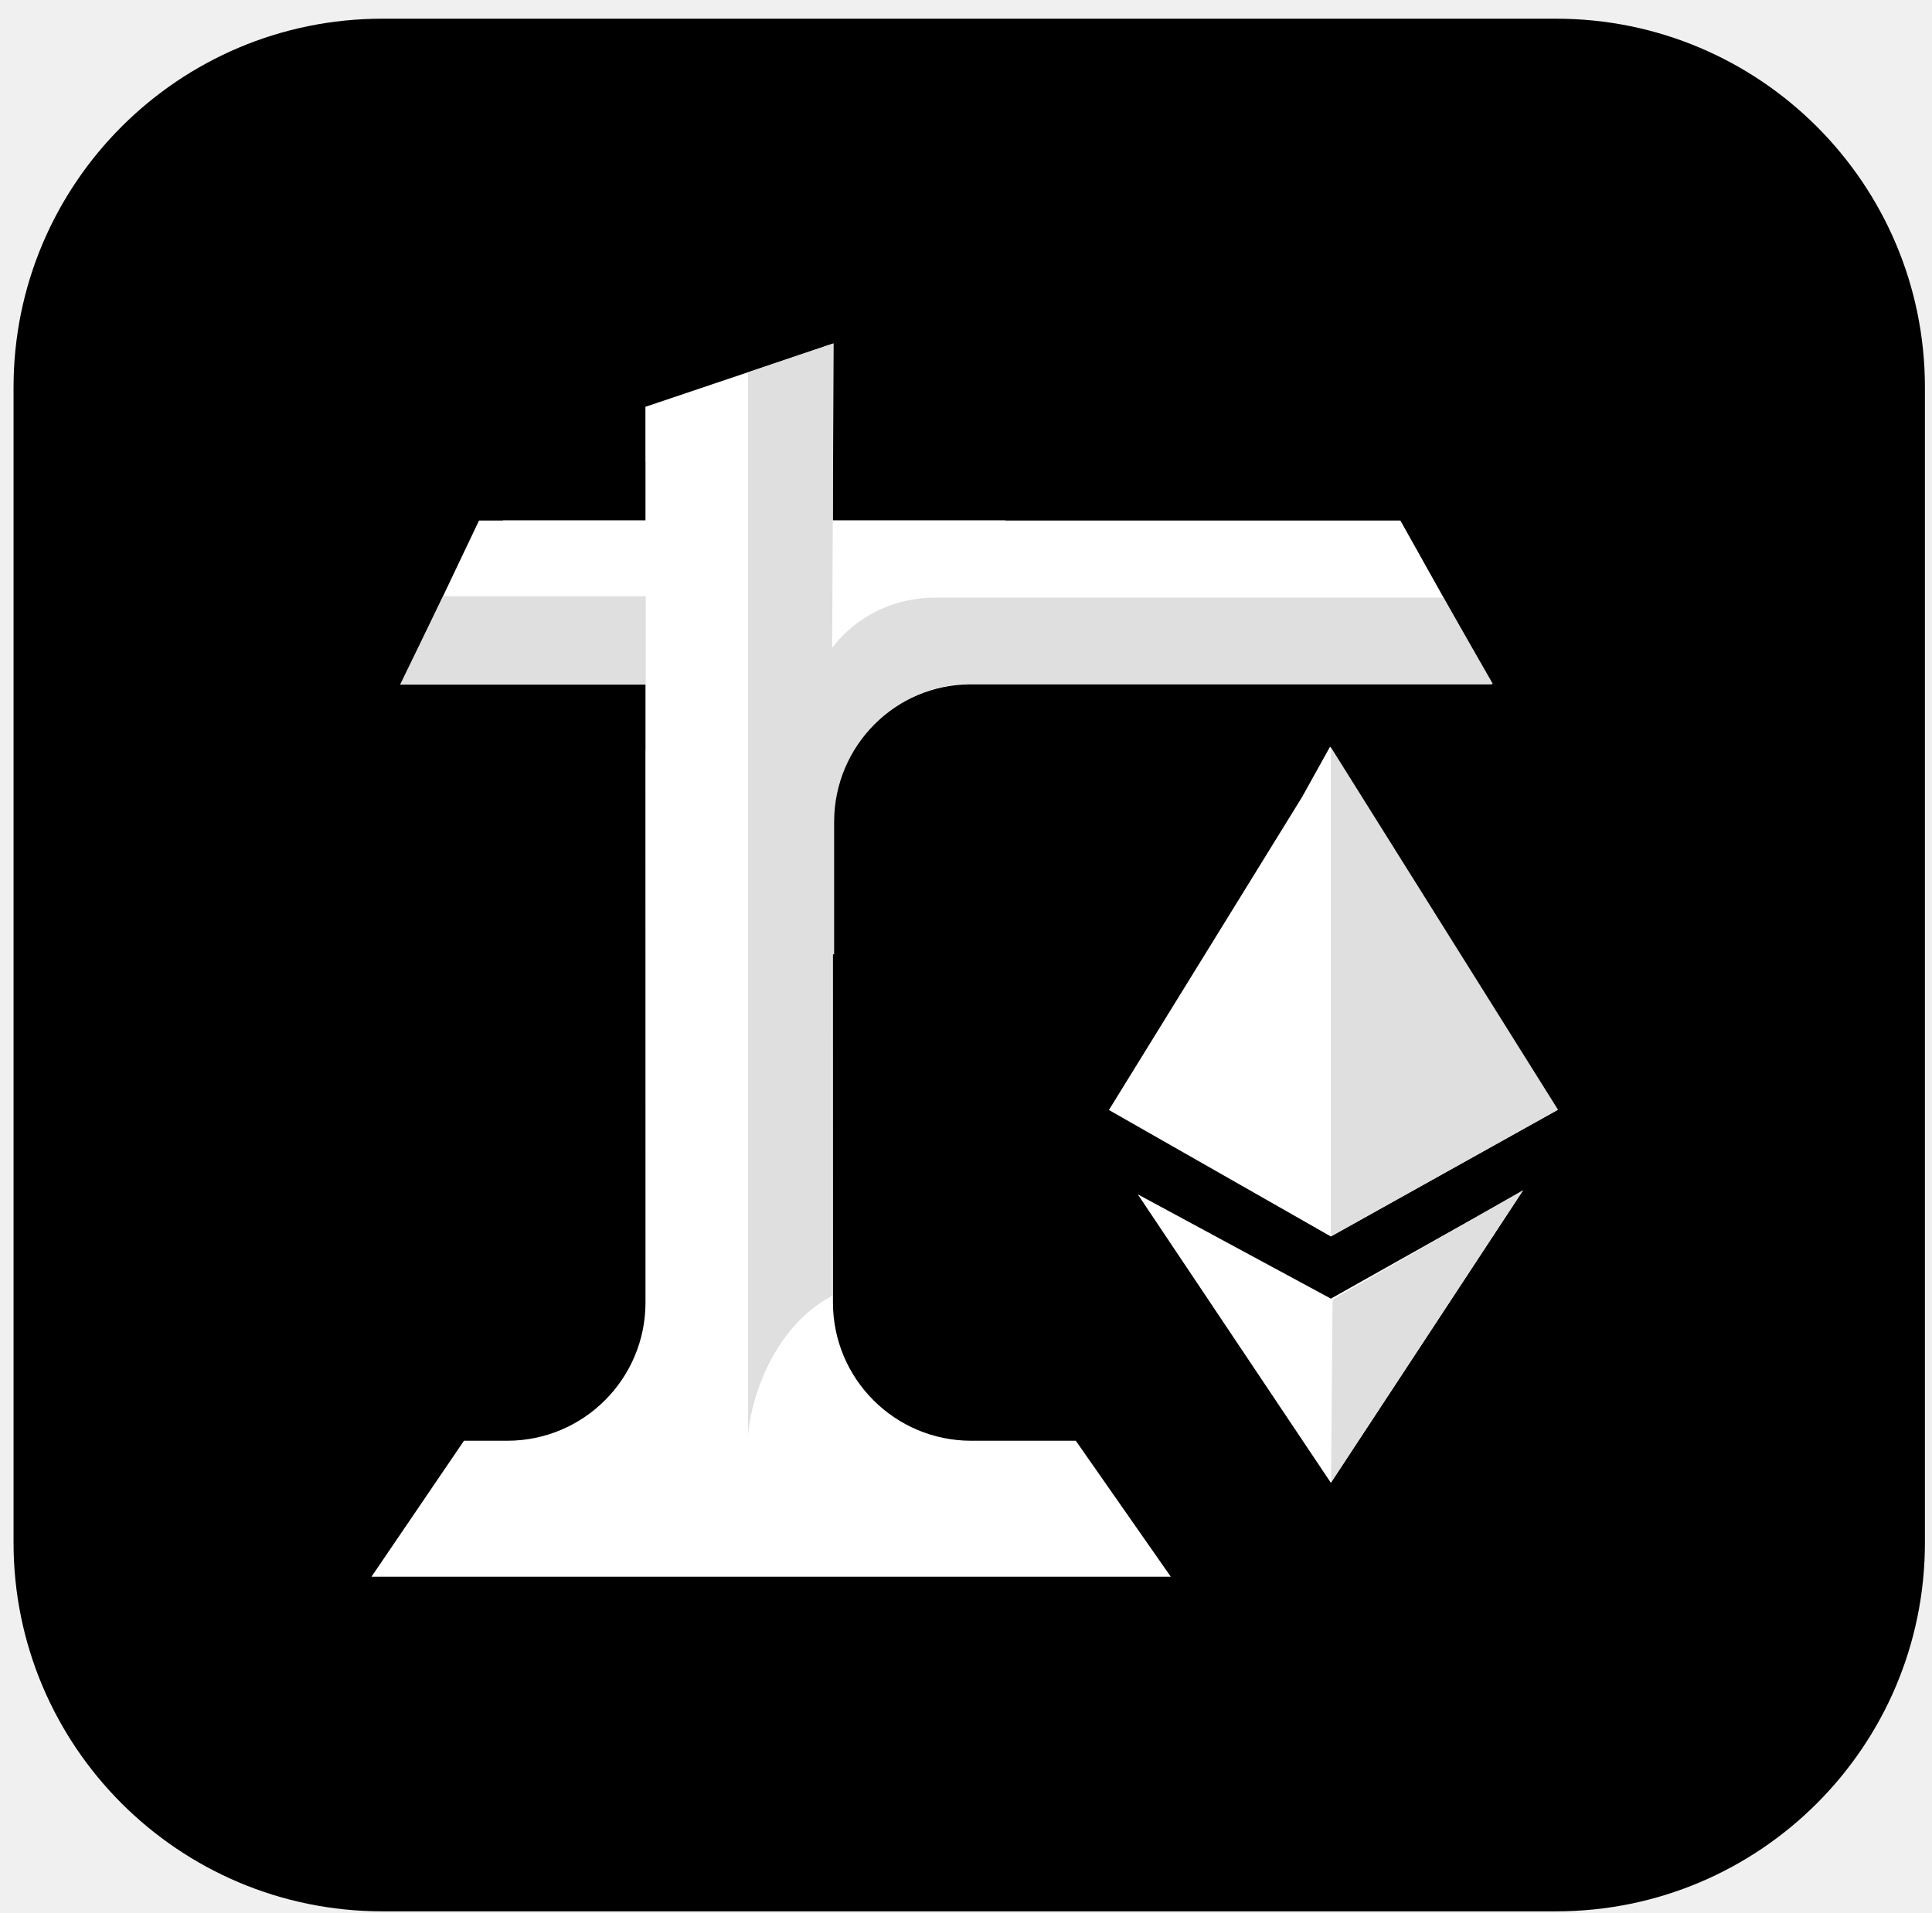
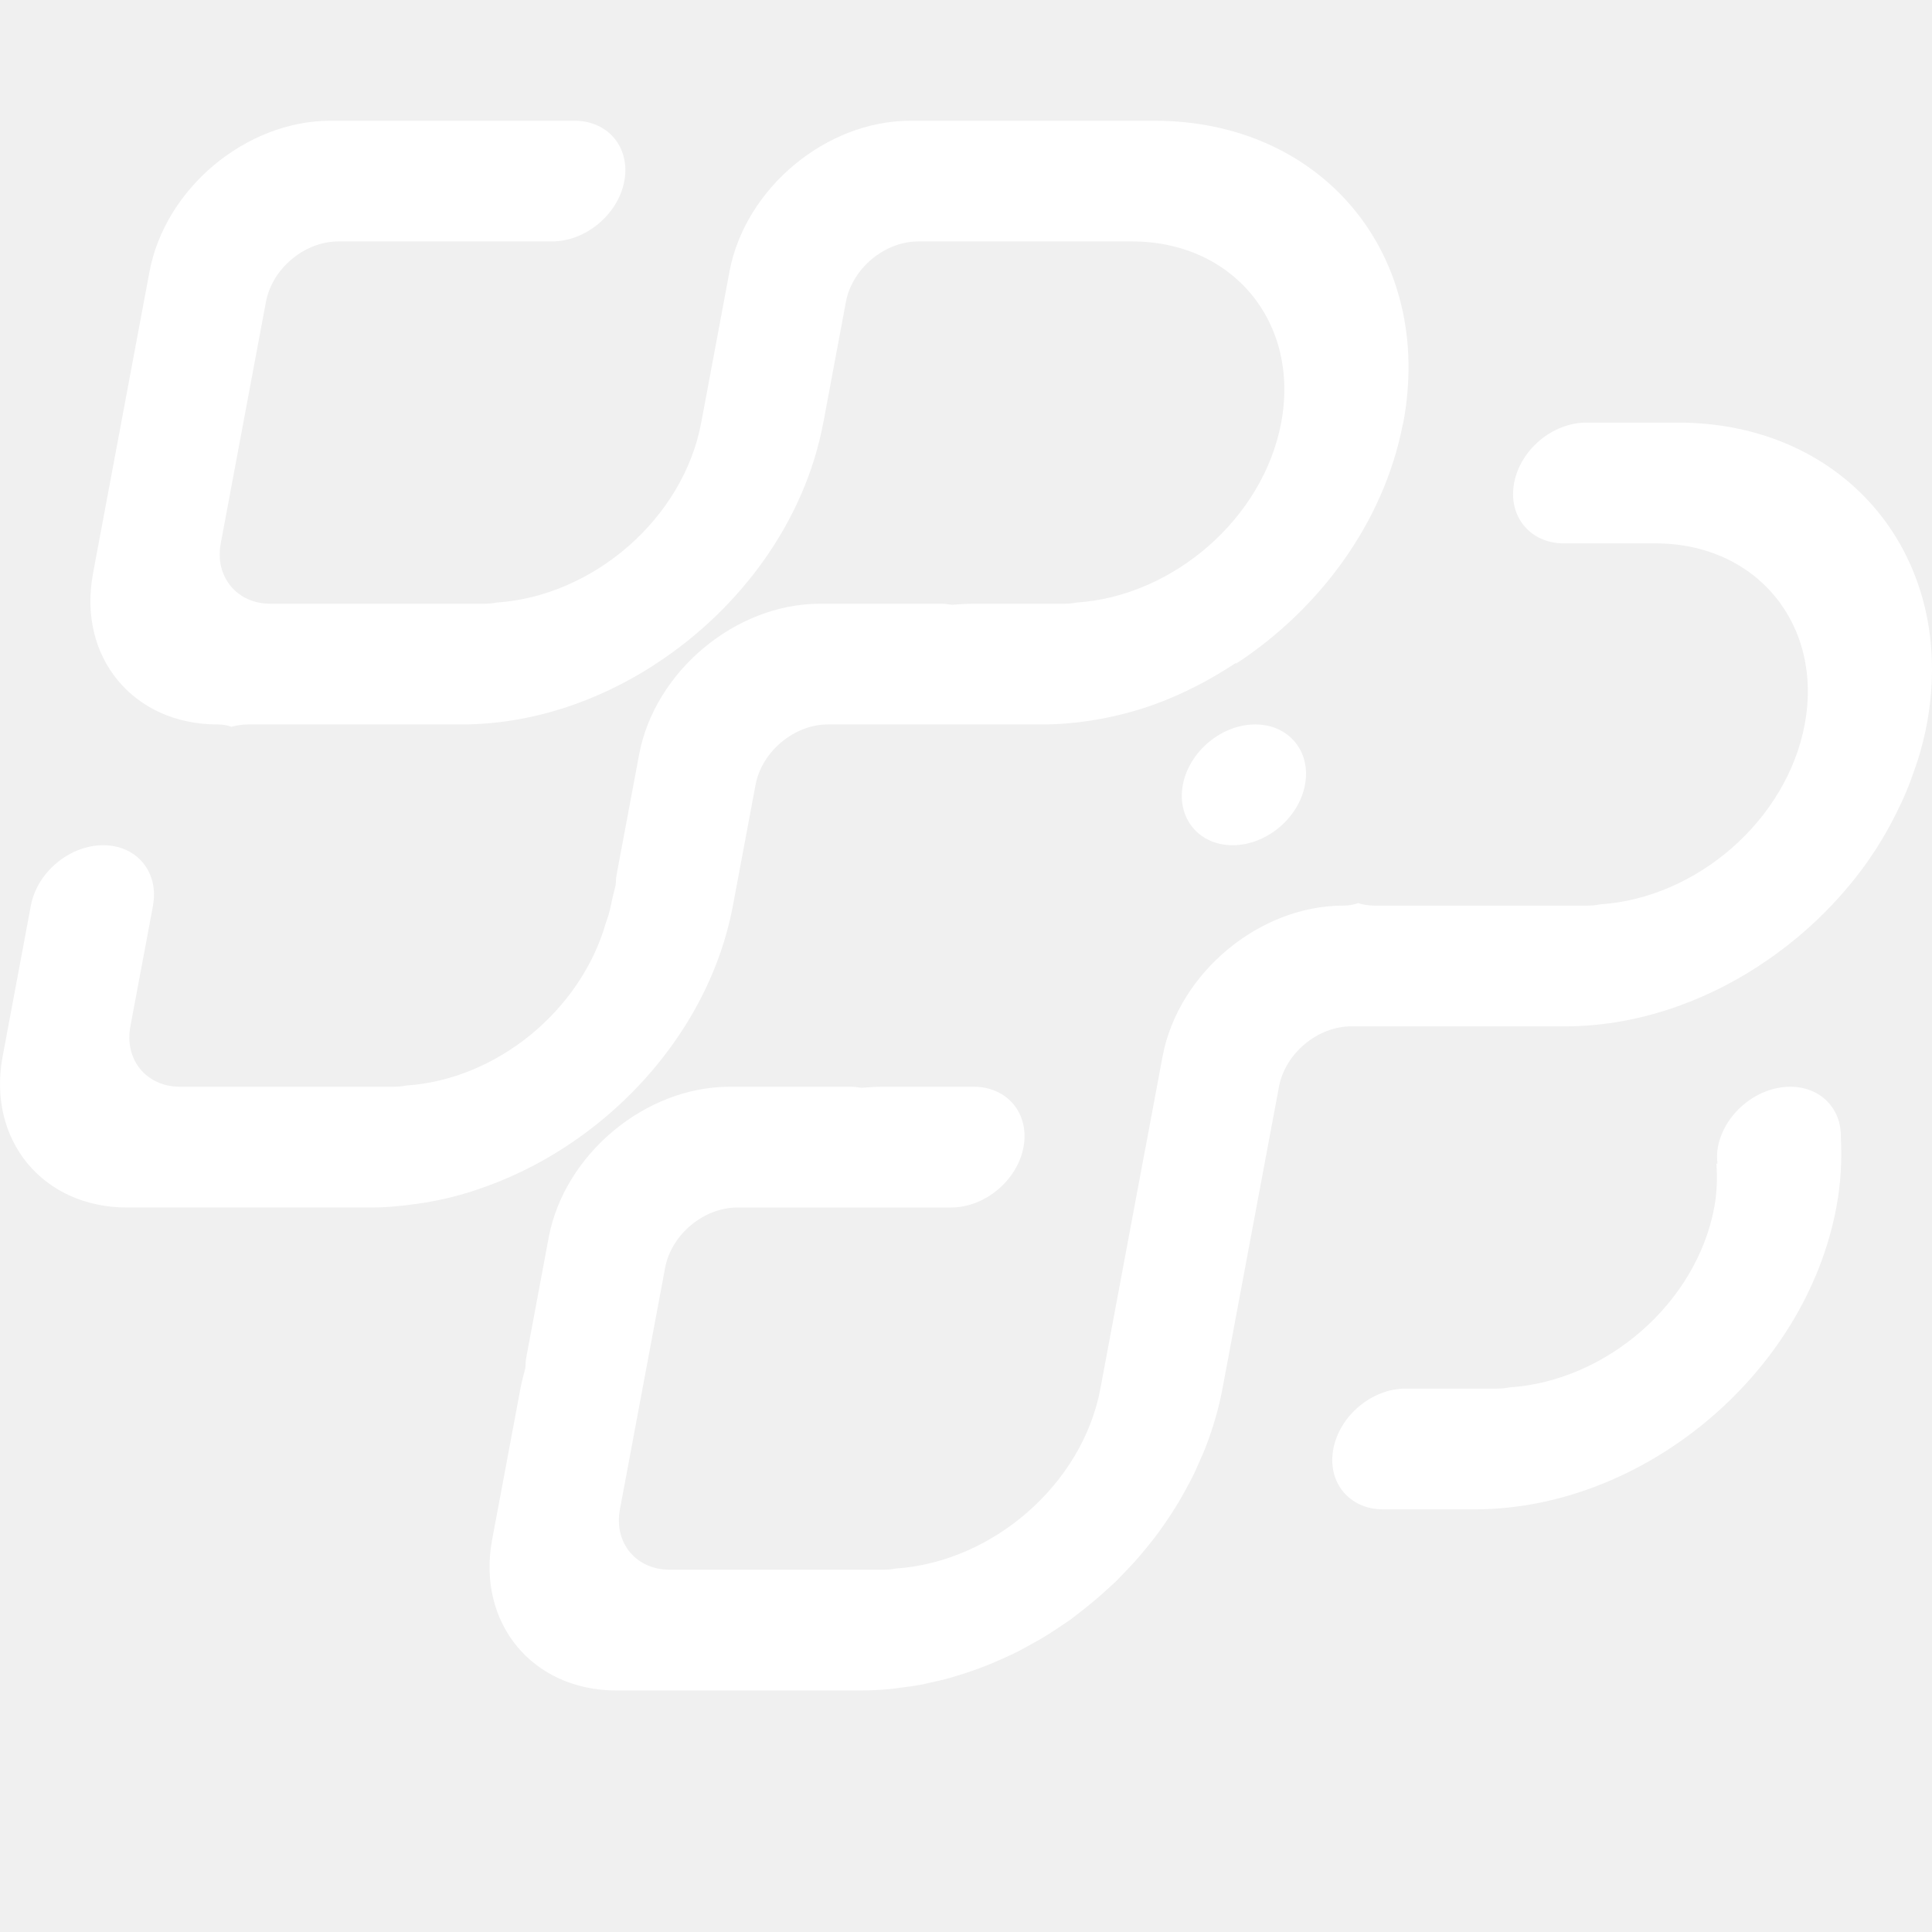
- <svg xmlns="http://www.w3.org/2000/svg" width="103" height="102" viewBox="0 0 103 102" fill="none">
-   <rect x="0.722" y="0.997" width="101.901" height="100.925" rx="19.661" fill="black" />
-   <path d="M69.415 42.505L70.912 39.812L72.544 42.505L83.024 59.191L70.953 65.936L59.119 59.191L69.415 42.505Z" fill="white" />
-   <path d="M70.953 69.25L60.658 63.688L70.953 79.072L81.184 63.498L70.953 69.25Z" fill="white" />
-   <path d="M70.953 65.926V41.853V39.85L83.063 59.178L70.953 65.926Z" fill="#DFDFDF" />
-   <path d="M70.962 79.05L71.041 69.297L81.206 63.463L70.962 79.05Z" fill="#DFDFDF" />
-   <path d="M34.409 21.693V24.613H34.413L34.412 27.747H26.809L26.809 27.757H25.538L21.384 36.491H34.413V39.972H34.409L34.413 69.455C34.413 73.527 31.113 76.828 27.041 76.828H24.735L19.806 84.077H62.417L57.354 76.828H51.779C47.708 76.828 44.407 73.527 44.407 69.455L44.402 43.665C44.507 39.708 47.73 36.527 51.705 36.491H79.548L74.658 27.757H53.602L53.602 27.747L44.399 27.747L44.399 24.613H44.402V18.325L34.409 21.693Z" fill="white" />
-   <path d="M39.882 19.852V76.55C39.973 74.964 41.047 70.855 44.365 69.103V50.867L44.47 50.9V43.831C44.47 39.759 47.771 36.458 51.843 36.458H79.581L76.951 31.866H49.908C46.129 31.866 44.365 34.556 44.365 34.556L44.444 18.307L39.882 19.852Z" fill="#DFDFDF" />
-   <path d="M23.622 31.793L21.329 36.508H34.425V31.793H23.622Z" fill="#DFDFDF" />
+ <svg xmlns="http://www.w3.org/2000/svg" version="1.1" id="Layer_5" x="0px" y="0px" width="512px" height="512px" viewBox="0 0 512 512" enable-background="new 0 0 512 512" xml:space="preserve" transform="rotate(0) scale(1, 1)">
+   <path fill-rule="evenodd" clip-rule="evenodd" fill="#ffffff" d="M510.615,191.984c-0.578,3.031-1.329,6.031-2.229,8.984  c-0.289,0.953-0.648,1.906-0.97,2.859c-0.68,2.008-1.415,4.016-2.243,5.992c-0.399,0.969-0.845,1.898-1.274,2.852  c-0.954,2.062-1.979,4.125-3.073,6.117c-0.336,0.641-0.68,1.273-1.056,1.914c-1.454,2.531-3.018,5.023-4.707,7.414  c-0.07,0.086-0.125,0.195-0.195,0.305c-7.701,10.852-17.592,20.289-28.78,27.555l0.016,0.016c-15.363,9.992-33.19,16-51.361,16  h-56.63c-8.922,0-17.522,7.156-19.172,16.008l-11.979,63.984c0,0.023,0,0.039,0,0.055l-2.994,15.953  c-0.954,5.109-2.408,10.094-4.237,14.938c-0.626,1.656-1.361,3.281-2.08,4.898c-0.383,0.844-0.72,1.688-1.118,2.516  c-0.681,1.43-1.431,2.812-2.189,4.195c-0.5,0.914-1.001,1.844-1.524,2.742c-0.806,1.383-1.634,2.727-2.51,4.055  c-0.562,0.883-1.173,1.727-1.743,2.586c-0.899,1.305-1.814,2.562-2.784,3.82c-0.625,0.805-1.259,1.594-1.907,2.383  c-1.017,1.258-2.08,2.516-3.159,3.734c-0.664,0.734-1.345,1.438-2.024,2.156c-1.165,1.195-2.299,2.438-3.503,3.586  c-0.485,0.461-1.001,0.898-1.51,1.359c-2.024,1.867-4.128,3.664-6.302,5.383c-1.36,1.078-2.744,2.188-4.159,3.195  c-0.617,0.43-1.243,0.805-1.853,1.234c-1.58,1.078-3.175,2.141-4.809,3.125c-0.899,0.539-1.799,1.023-2.714,1.539  c-1.399,0.789-2.799,1.562-4.237,2.297c-1.04,0.523-2.08,0.992-3.128,1.477c-1.415,0.641-2.83,1.289-4.269,1.859  c-0.985,0.398-1.955,0.789-2.963,1.148c-1.545,0.578-3.109,1.078-4.668,1.578c-0.974,0.289-1.923,0.609-2.893,0.883  c-1.705,0.484-3.429,0.859-5.152,1.234c-0.845,0.18-1.689,0.414-2.533,0.562c-1.884,0.352-3.769,0.586-5.653,0.82  c-0.774,0.094-1.524,0.234-2.298,0.305c-2.639,0.25-5.278,0.398-7.936,0.398h-16.177h-8.096h-40.45  c-22.334,0-37.092-17.922-32.963-40.008l7.49-39.984v-0.016c0.34-1.812,0.84-3.594,1.29-5.383c0.109-0.883,0.055-1.727,0.215-2.625  l5.981-32C149.548,305.898,170.999,288,193.337,288h32.35c0.934,0,1.759,0.211,2.658,0.266c1.814-0.125,3.628-0.266,5.438-0.266  h24.274c8.929,0,14.832,7.156,13.182,16c-1.649,8.828-10.234,16-19.179,16h-56.623c-8.94,0-17.521,7.156-19.175,15.984  l-11.974,64.008c-1.654,8.844,4.253,16,13.178,16h56.627c1.11,0,2.224-0.109,3.319-0.32c25.587-1.688,49.465-22.281,54.204-47.68  l11.938-63.836h0.016l4.543-24.305c4.207-22.008,25.622-39.859,47.905-39.859c1.415,0,2.689-0.234,3.878-0.648  c1.306,0.375,2.705,0.648,4.214,0.648h56.631c1.11,0,2.221-0.109,3.323-0.328c25.583-1.68,49.438-22.273,54.199-47.68  C483.219,165.492,465.518,144,438.707,144h-24.27c-8.944,0-14.848-7.18-13.182-16.008c1.657-8.844,10.234-16,19.155-16h0.023h8.077  h16.177C489.372,111.992,518.872,147.82,510.615,191.984L510.615,191.984z M332.639,191.984c8.944,0,14.848,7.18,13.198,16  c-1.65,8.844-10.251,16.008-19.18,16.008c-8.937,0-14.848-7.164-13.19-16.008C315.133,199.164,323.718,191.984,332.639,191.984  L332.639,191.984z M371.67,112.797h0.016c-5.098,25.82-22.01,48.617-44.105,63.078l0.047-0.25  c-8.147,5.359-16.912,9.742-26.138,12.523c-8.257,2.477-16.842,3.836-25.474,3.836h-56.631c-8.921,0-17.502,7.18-19.156,16  l-5.997,32.008c-4.898,26.156-21.975,49.312-44.328,63.898c-7.537,4.93-15.688,8.844-24.183,11.609  c-0.285,0.086-0.555,0.195-0.825,0.281c-3.913,1.242-7.917,2.195-11.959,2.891c-0.79,0.125-1.579,0.219-2.369,0.344  c-4.039,0.586-8.116,0.984-12.209,0.984H82.187h-8.081h-40.45c-22.334,0-37.092-17.922-32.963-40.008l7.486-40  c1.654-8.828,10.235-16,19.175-16s14.828,7.172,13.178,16h0.02l-5.997,32C32.886,280.82,38.789,288,47.729,288h56.627  c1.114,0,2.228-0.109,3.323-0.328c24.039-1.578,46.337-19.984,52.925-43.25c0.469-1.234,0.899-2.586,1.204-4.164  c0.02-0.055,0.035-0.125,0.055-0.18v-0.031c0-0.023,0.016-0.039,0.016-0.055c0.344-1.797,0.809-3.555,1.259-5.328  c0.109-0.898,0.07-1.758,0.234-2.672l5.997-32.008C173.497,177.898,194.951,160,217.285,160h32.37c0.934,0,1.759,0.211,2.658,0.266  c1.814-0.102,3.608-0.266,5.422-0.266h24.277c1.11,0,2.221-0.109,3.315-0.32c25.59-1.688,49.445-22.281,54.207-47.688  c4.957-26.516-12.745-48.008-39.555-48.008h-56.627c-8.941,0-17.522,7.18-19.176,16.008l-5.958,31.875  c0,0.055-0.035,0.07-0.035,0.125c-4.887,26.156-21.959,49.297-44.312,63.883l0.02-0.07c-0.07,0.055-0.145,0.109-0.215,0.164  c0.016,0.016,0.016,0.016,0.035,0.031c-15.368,10.008-33.214,15.984-51.384,15.984H65.701c-1.485,0-2.94,0.25-4.378,0.625  c-1.04-0.391-2.244-0.625-3.718-0.625c-22.314,0-37.092-17.883-32.959-39.953l0.141-0.789c0-0.031,0.02-0.055,0.02-0.086  c0,0.031-0.02,0.055-0.02,0.07l7.346-39.219v-0.016v-0.016l7.486-39.984C43.766,49.906,65.22,32,87.554,32h64.719  c8.925,0,14.832,7.156,13.178,15.984c-1.649,8.844-10.23,16-19.171,16H89.653c-8.941,0-17.522,7.18-19.175,16.008L58.503,144  c-1.649,8.82,4.257,16,13.179,16h56.626c1.11,0,2.225-0.109,3.319-0.32c25.583-1.688,49.461-22.266,54.203-47.672v-0.016  c0-0.016,0-0.055,0-0.07h0.02l7.467-39.93C197.445,49.906,218.919,32,241.253,32h40.455h8.076h16.177  c44.685,0,74.199,35.805,65.928,79.992C371.834,112.266,371.725,112.531,371.67,112.797L371.67,112.797z M23.8,156.484  l-2.103,11.266C22.506,163.391,23.226,159.531,23.8,156.484L23.8,156.484z M372.514,367.992h24.254c1.118,0,2.229-0.109,3.323-0.328  c25.582-1.688,49.461-22.281,54.198-47.664c0.759-4.016,0.829-7.875,0.579-11.609l0.266-0.055c-0.141-1.375-0.156-2.828,0.125-4.336  c1.658-8.844,10.259-16,19.18-16c8.045,0,13.573,5.812,13.409,13.398c0.32,5.992,0,12.18-1.204,18.602  c-8.257,44.164-51.182,79.992-95.85,79.992h-24.277c-8.937,0-14.832-7.156-13.174-16  C354.992,375.164,363.577,367.992,372.514,367.992L372.514,367.992z" />
</svg>
